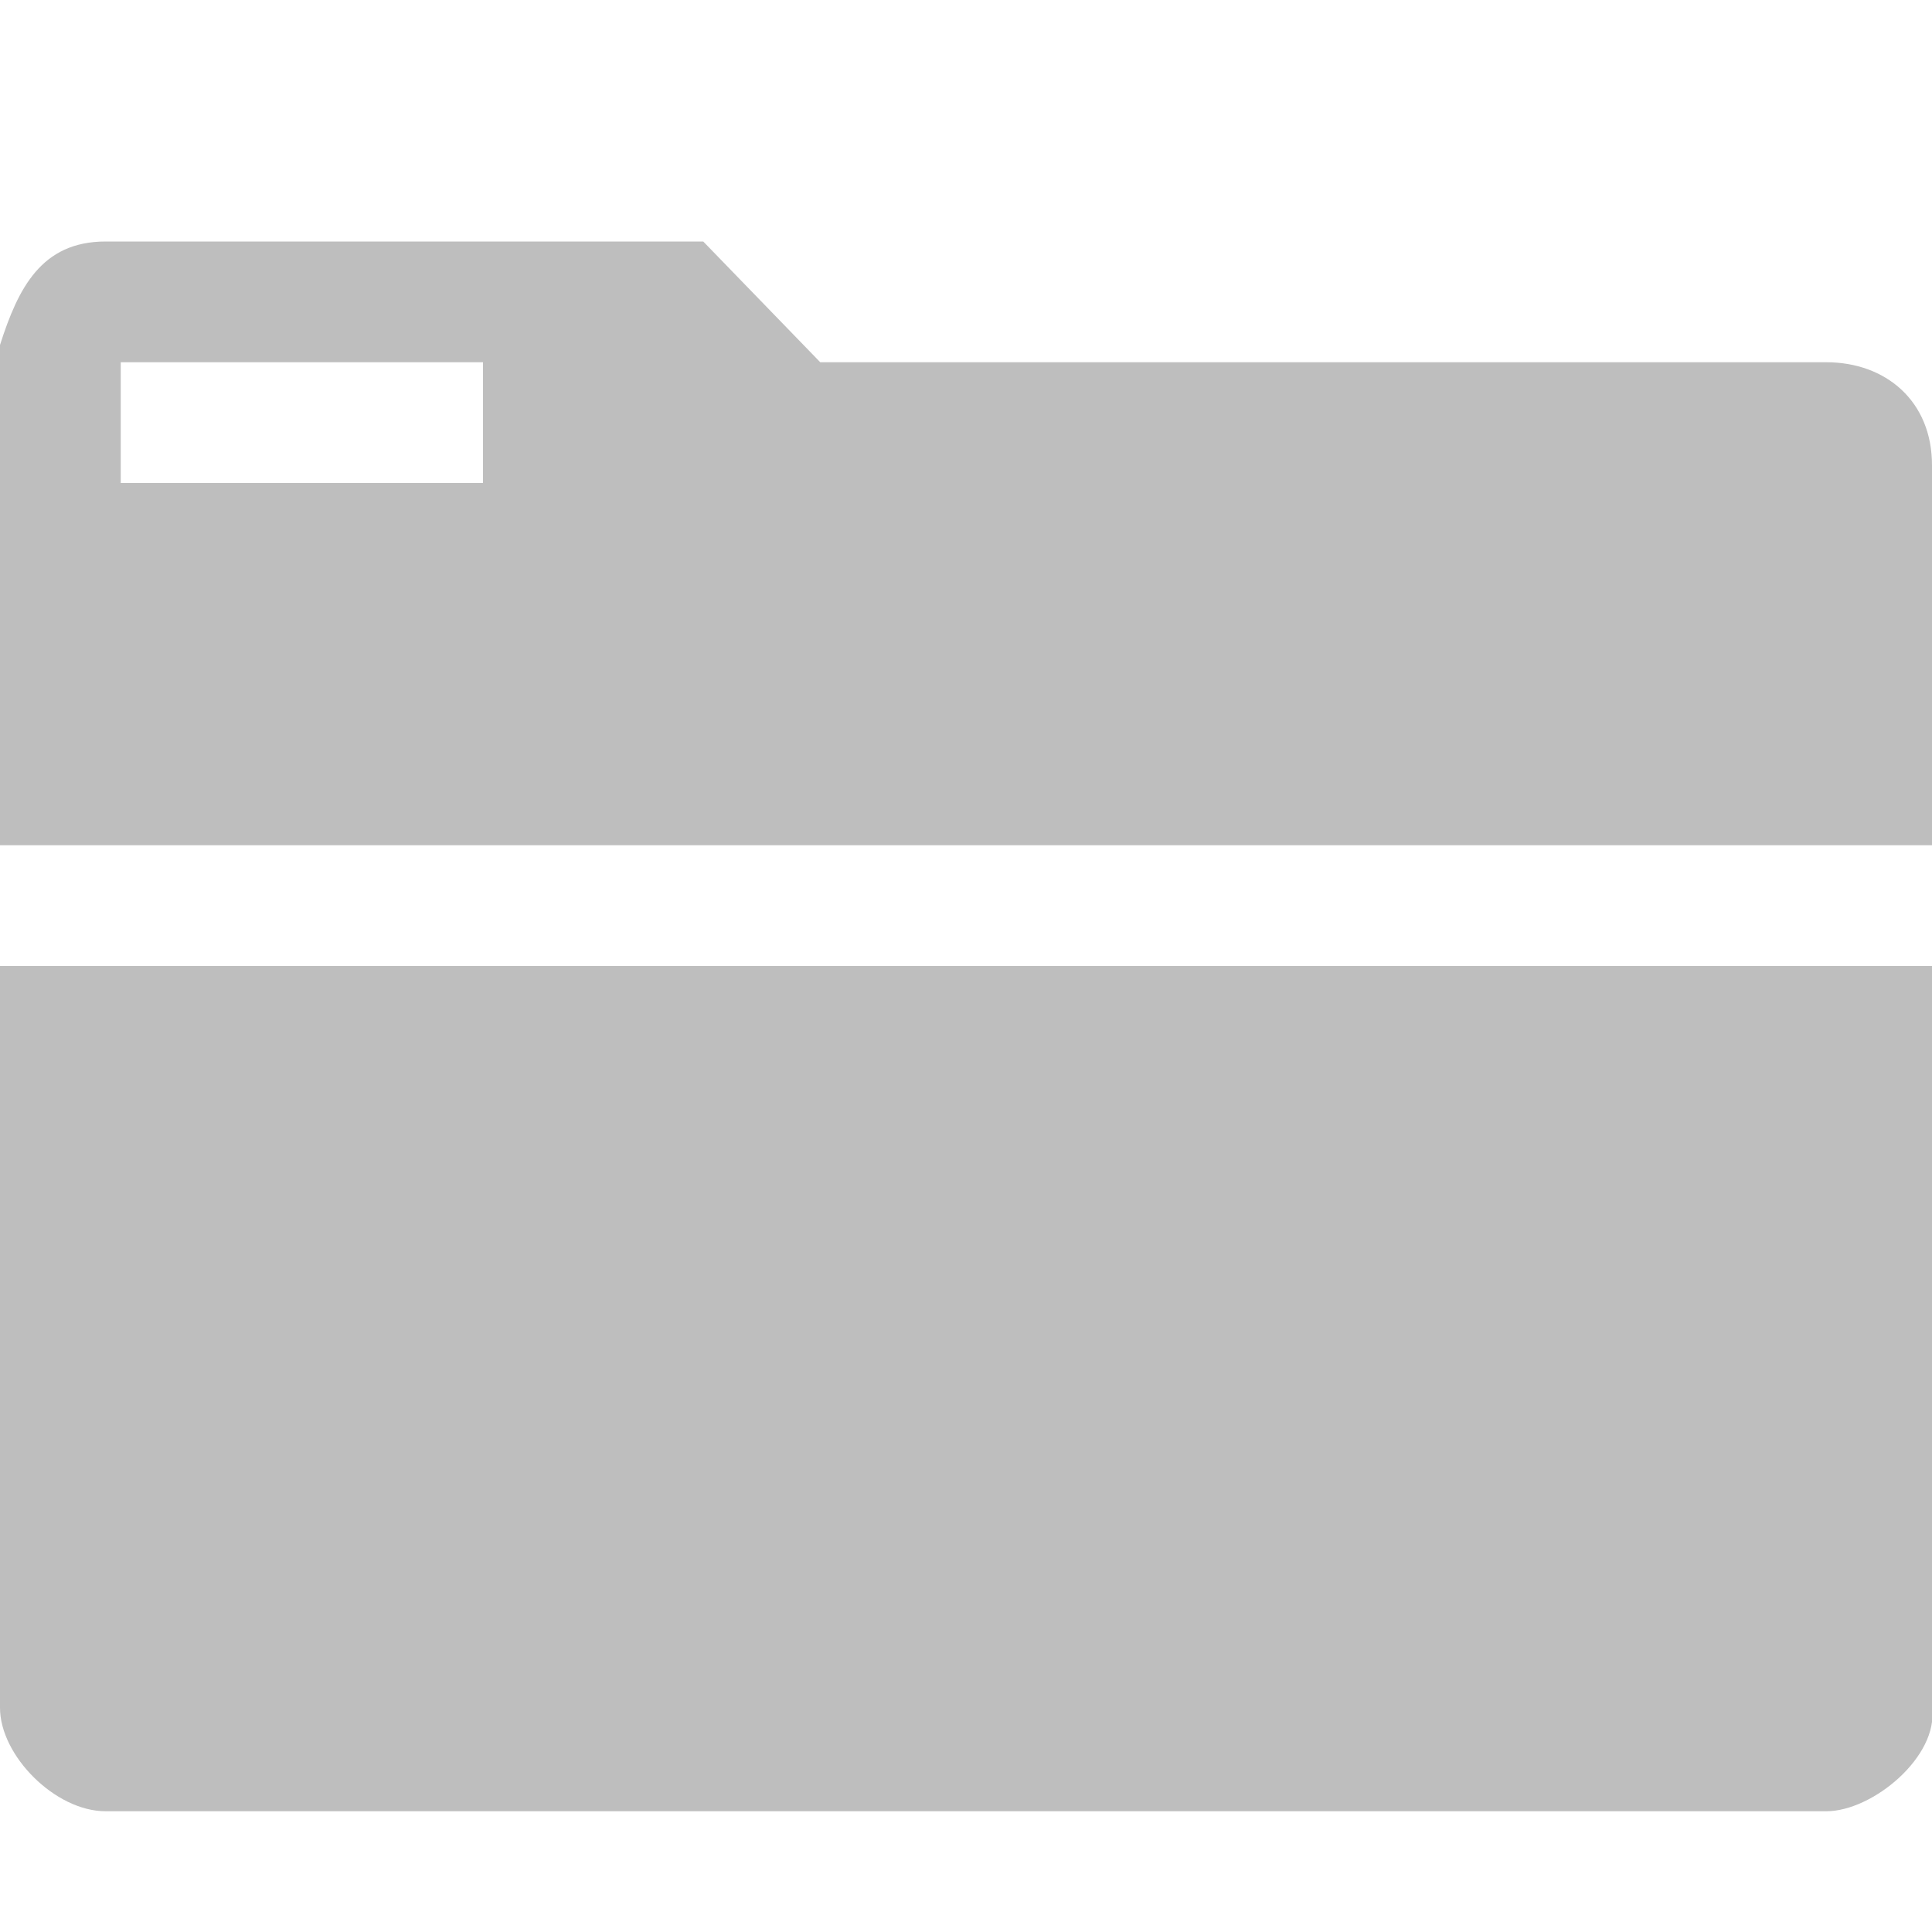
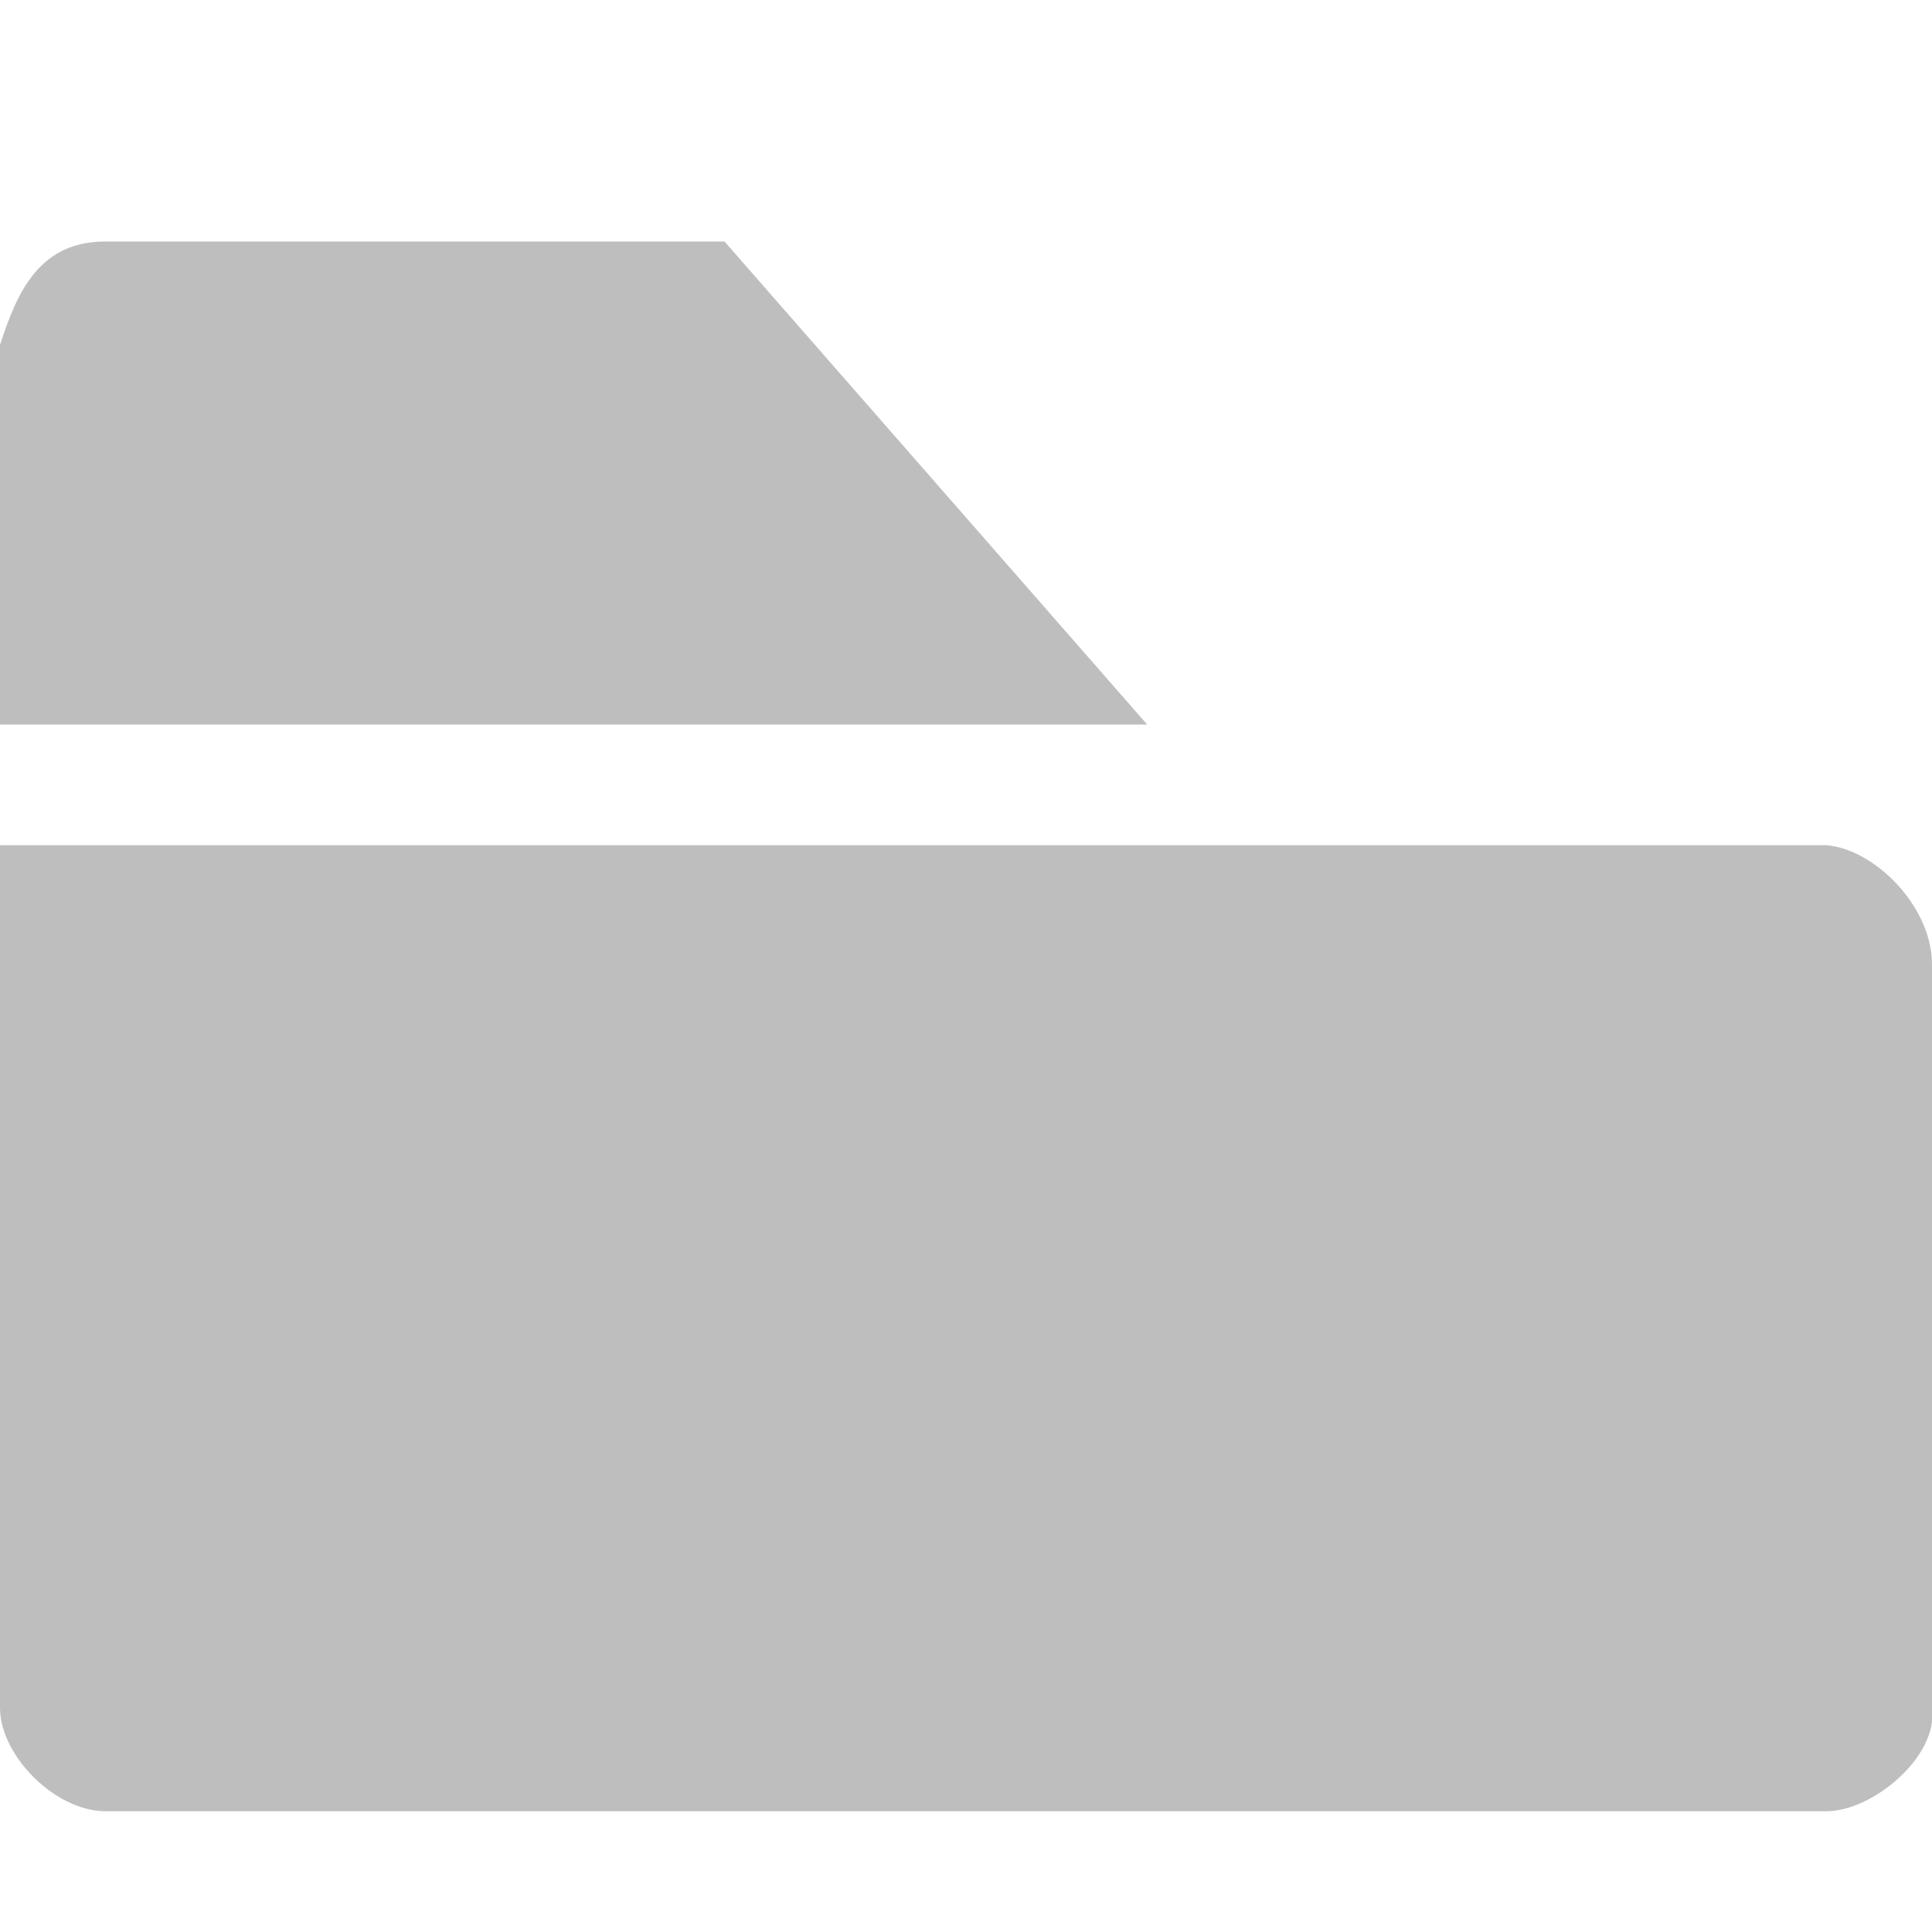
<svg xmlns="http://www.w3.org/2000/svg" version="1.1" width="16" height="16" id="svg7384">
  <defs id="defs10" />
-   <path id="rect3845-3-6-7" d="M 0.875,2 C 0.342,2 0.15,2.387 0,2.857 V 7 H 16 V 3.857 C 16.002,3.319 15.614,3 15.125,3 H 6.793 L 5.824,2 Z M 1,3 H 4 V 4 H 1 Z M 0,8 v 6.143 C 2.62e-5,14.539 0.457,15 0.875,15 h 14.25 C 15.509,15 16.056,14.545 16,14.143 V 8 Z" style="fill:#bebebe;fill-opacity:1" />
+   <path id="rect3845-3-6-7" d="M 0.875,2 C 0.342,2 0.15,2.387 0,2.857 V 6 H 9.5 L 6,2 Z M 0,7 v 7.143 C 2.62e-5,14.539 0.457,15 0.875,15 h 14.25 C 15.509,15 16.056,14.545 16,14.143 V 8 C 16.008,7.509 15.521,7.029 15.125,7 Z" style="fill:#bebebe;fill-opacity:1" />
</svg>
